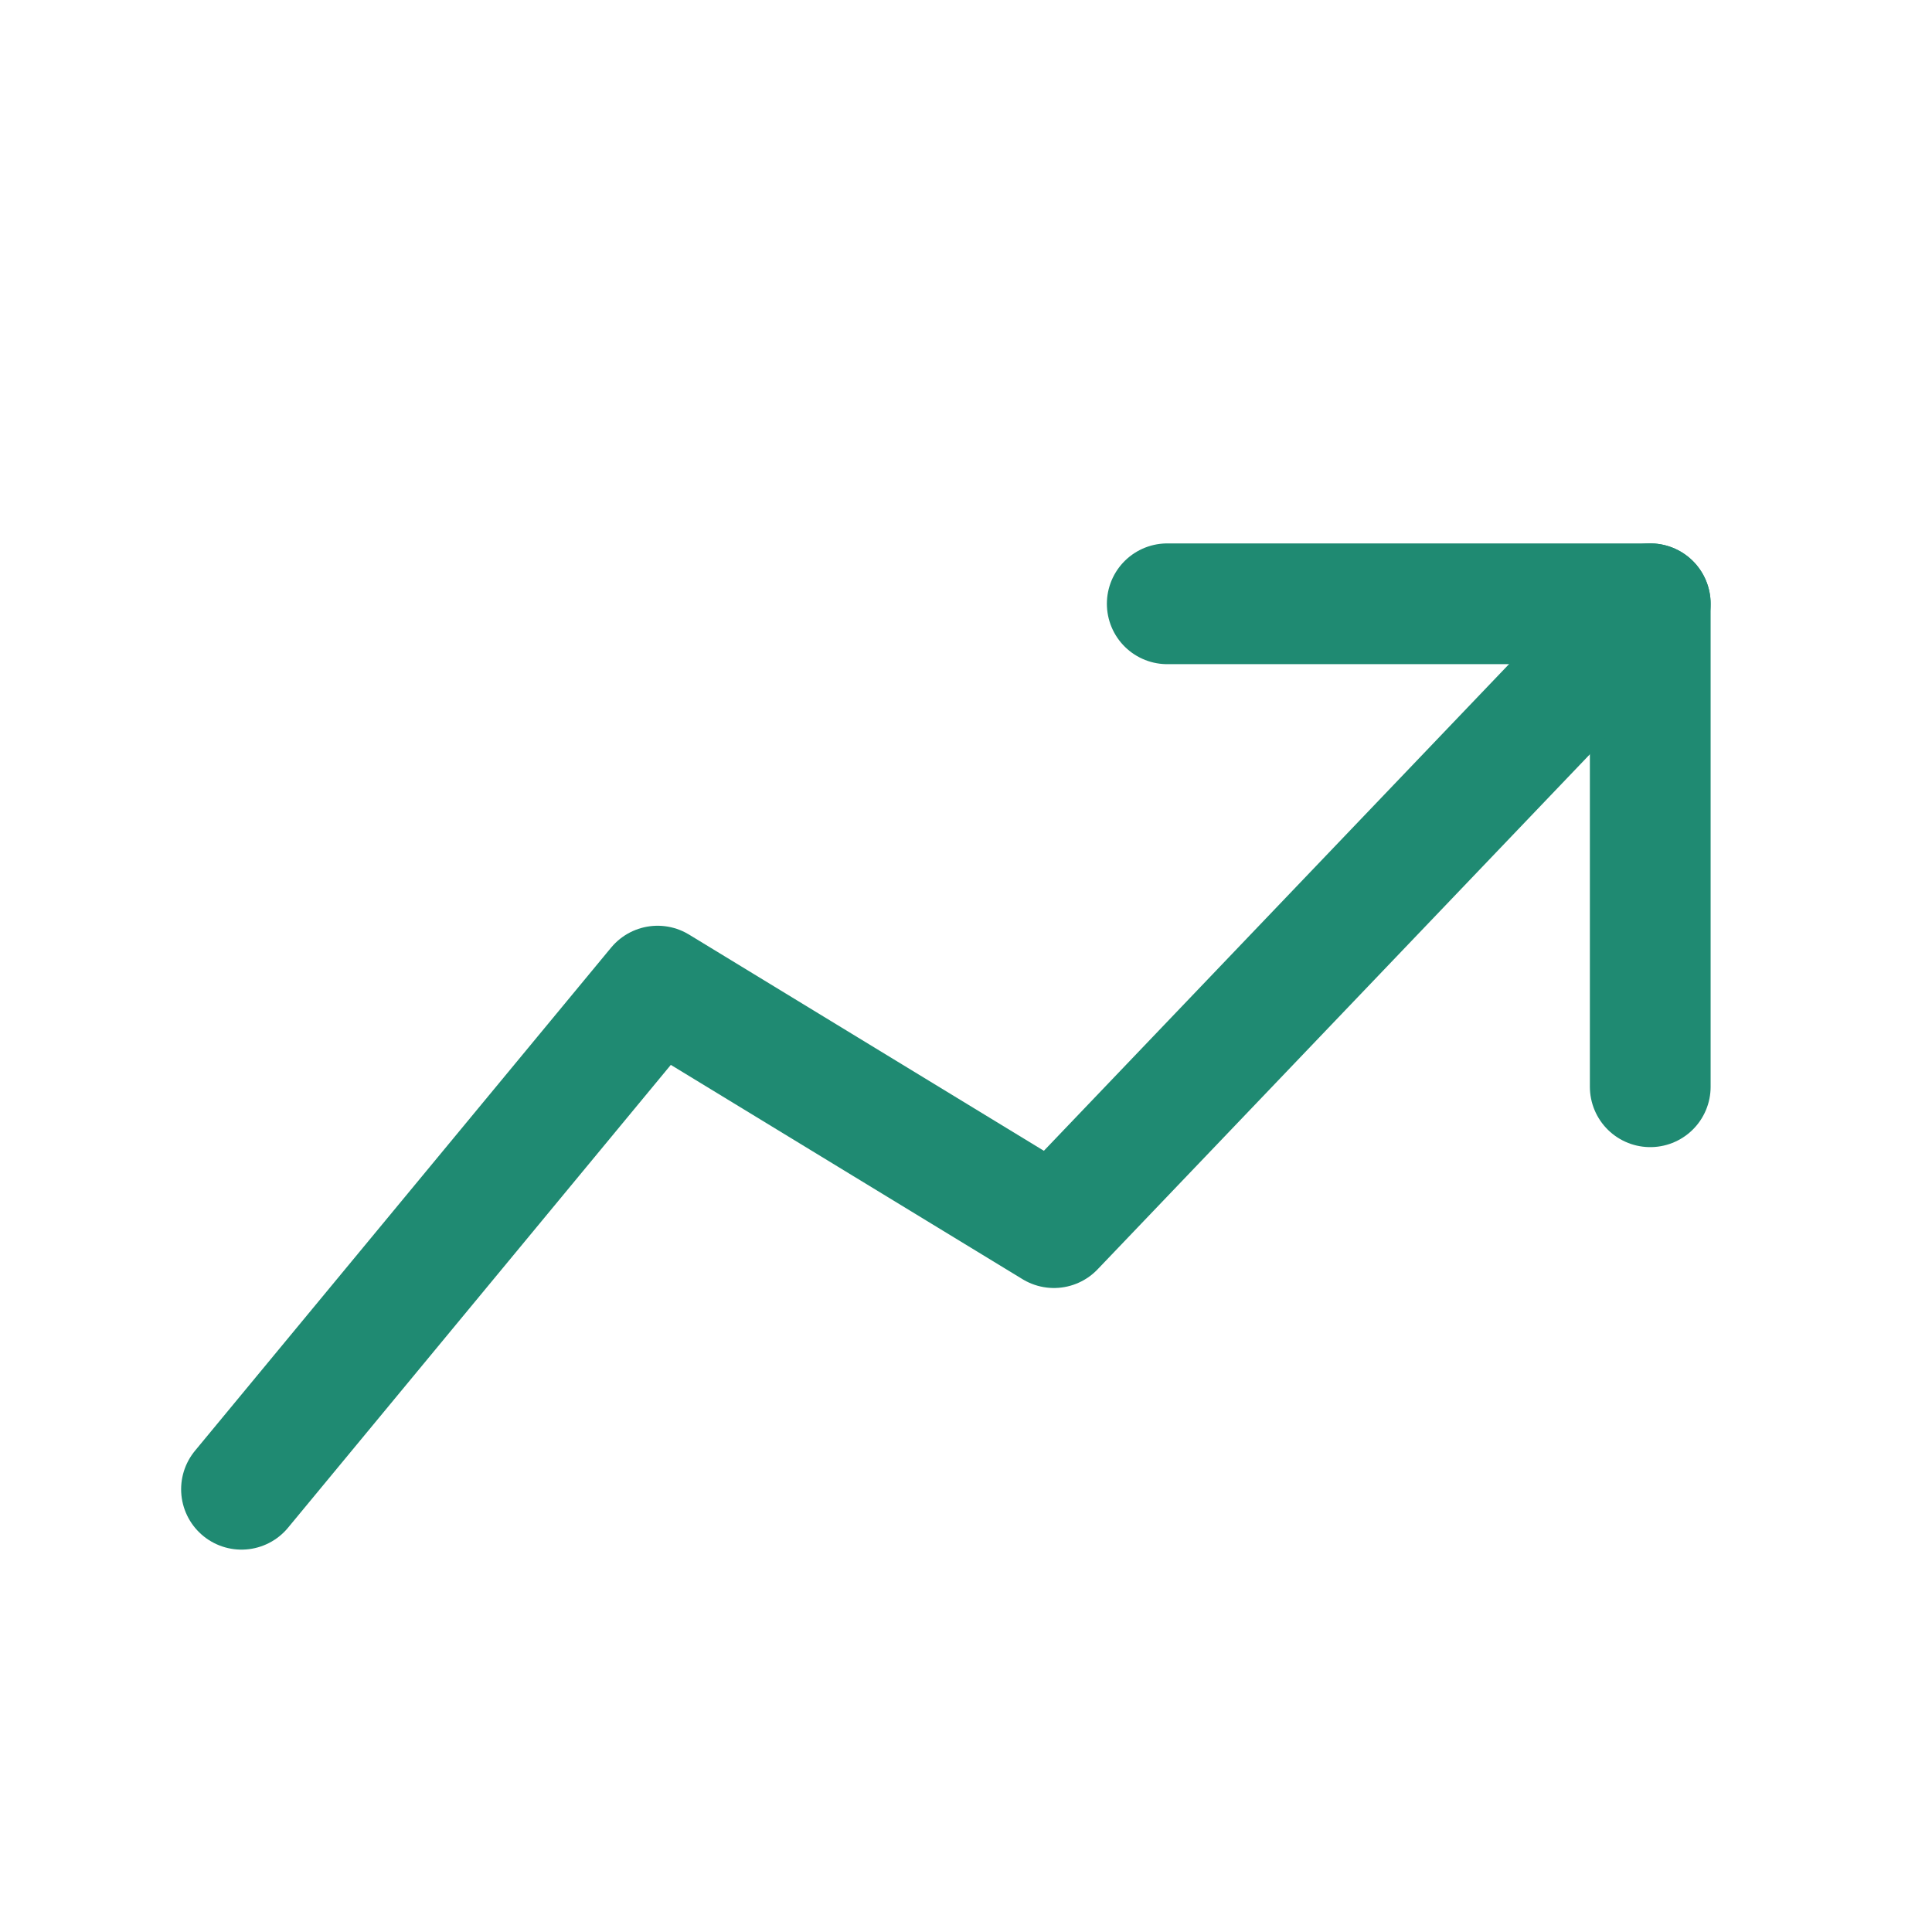
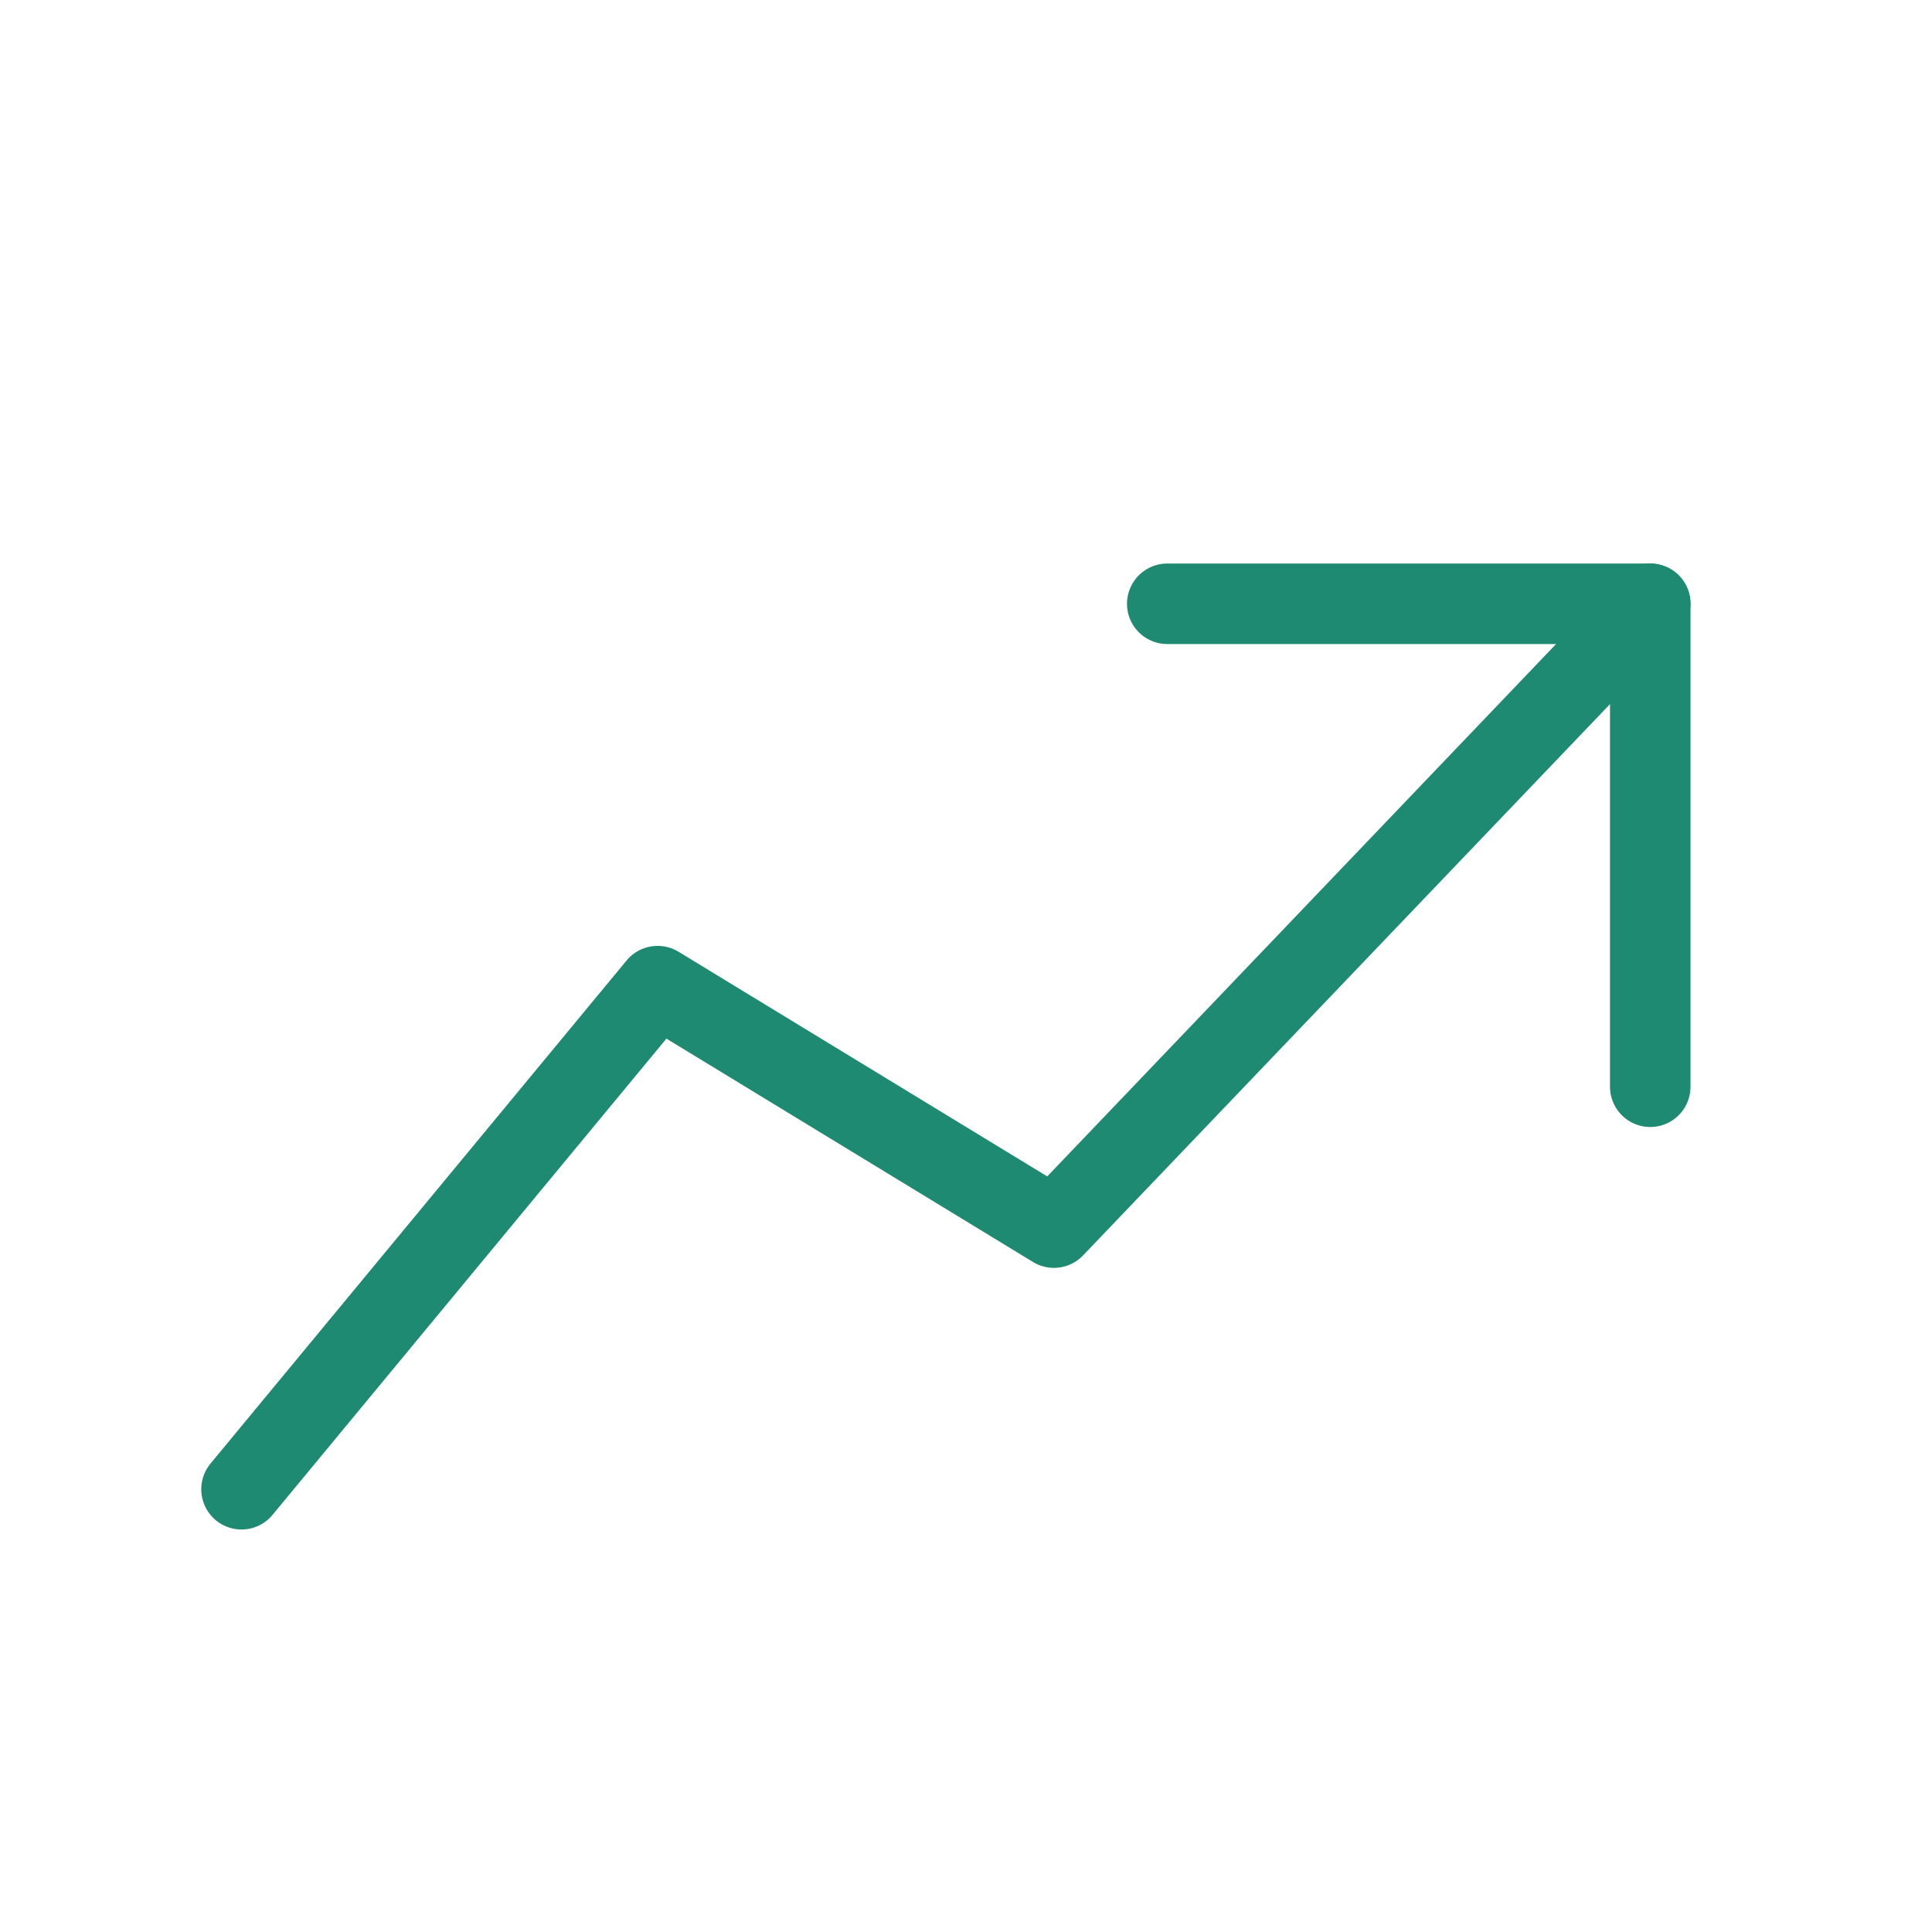
<svg xmlns="http://www.w3.org/2000/svg" width="32" height="32" viewBox="0 0 48 48" fill="none">
-   <path d="M41 27V15.001H29" stroke="#1F8A72" stroke-width="3" stroke-linecap="round" stroke-linejoin="round" />
-   <path d="M6 37L16.338 24.5L26.185 30.5L41 15" stroke="#1F8A72" stroke-width="3" stroke-linecap="round" stroke-linejoin="round" />
+   <path d="M41 27V15.001H29" stroke="#1F8A72" stroke-width="2" stroke-linecap="round" stroke-linejoin="round" />
+   <path d="M6 37L16.338 24.5L26.185 30.5L41 15" stroke="#1F8A72" stroke-width="2" stroke-linecap="round" stroke-linejoin="round" />
</svg>
